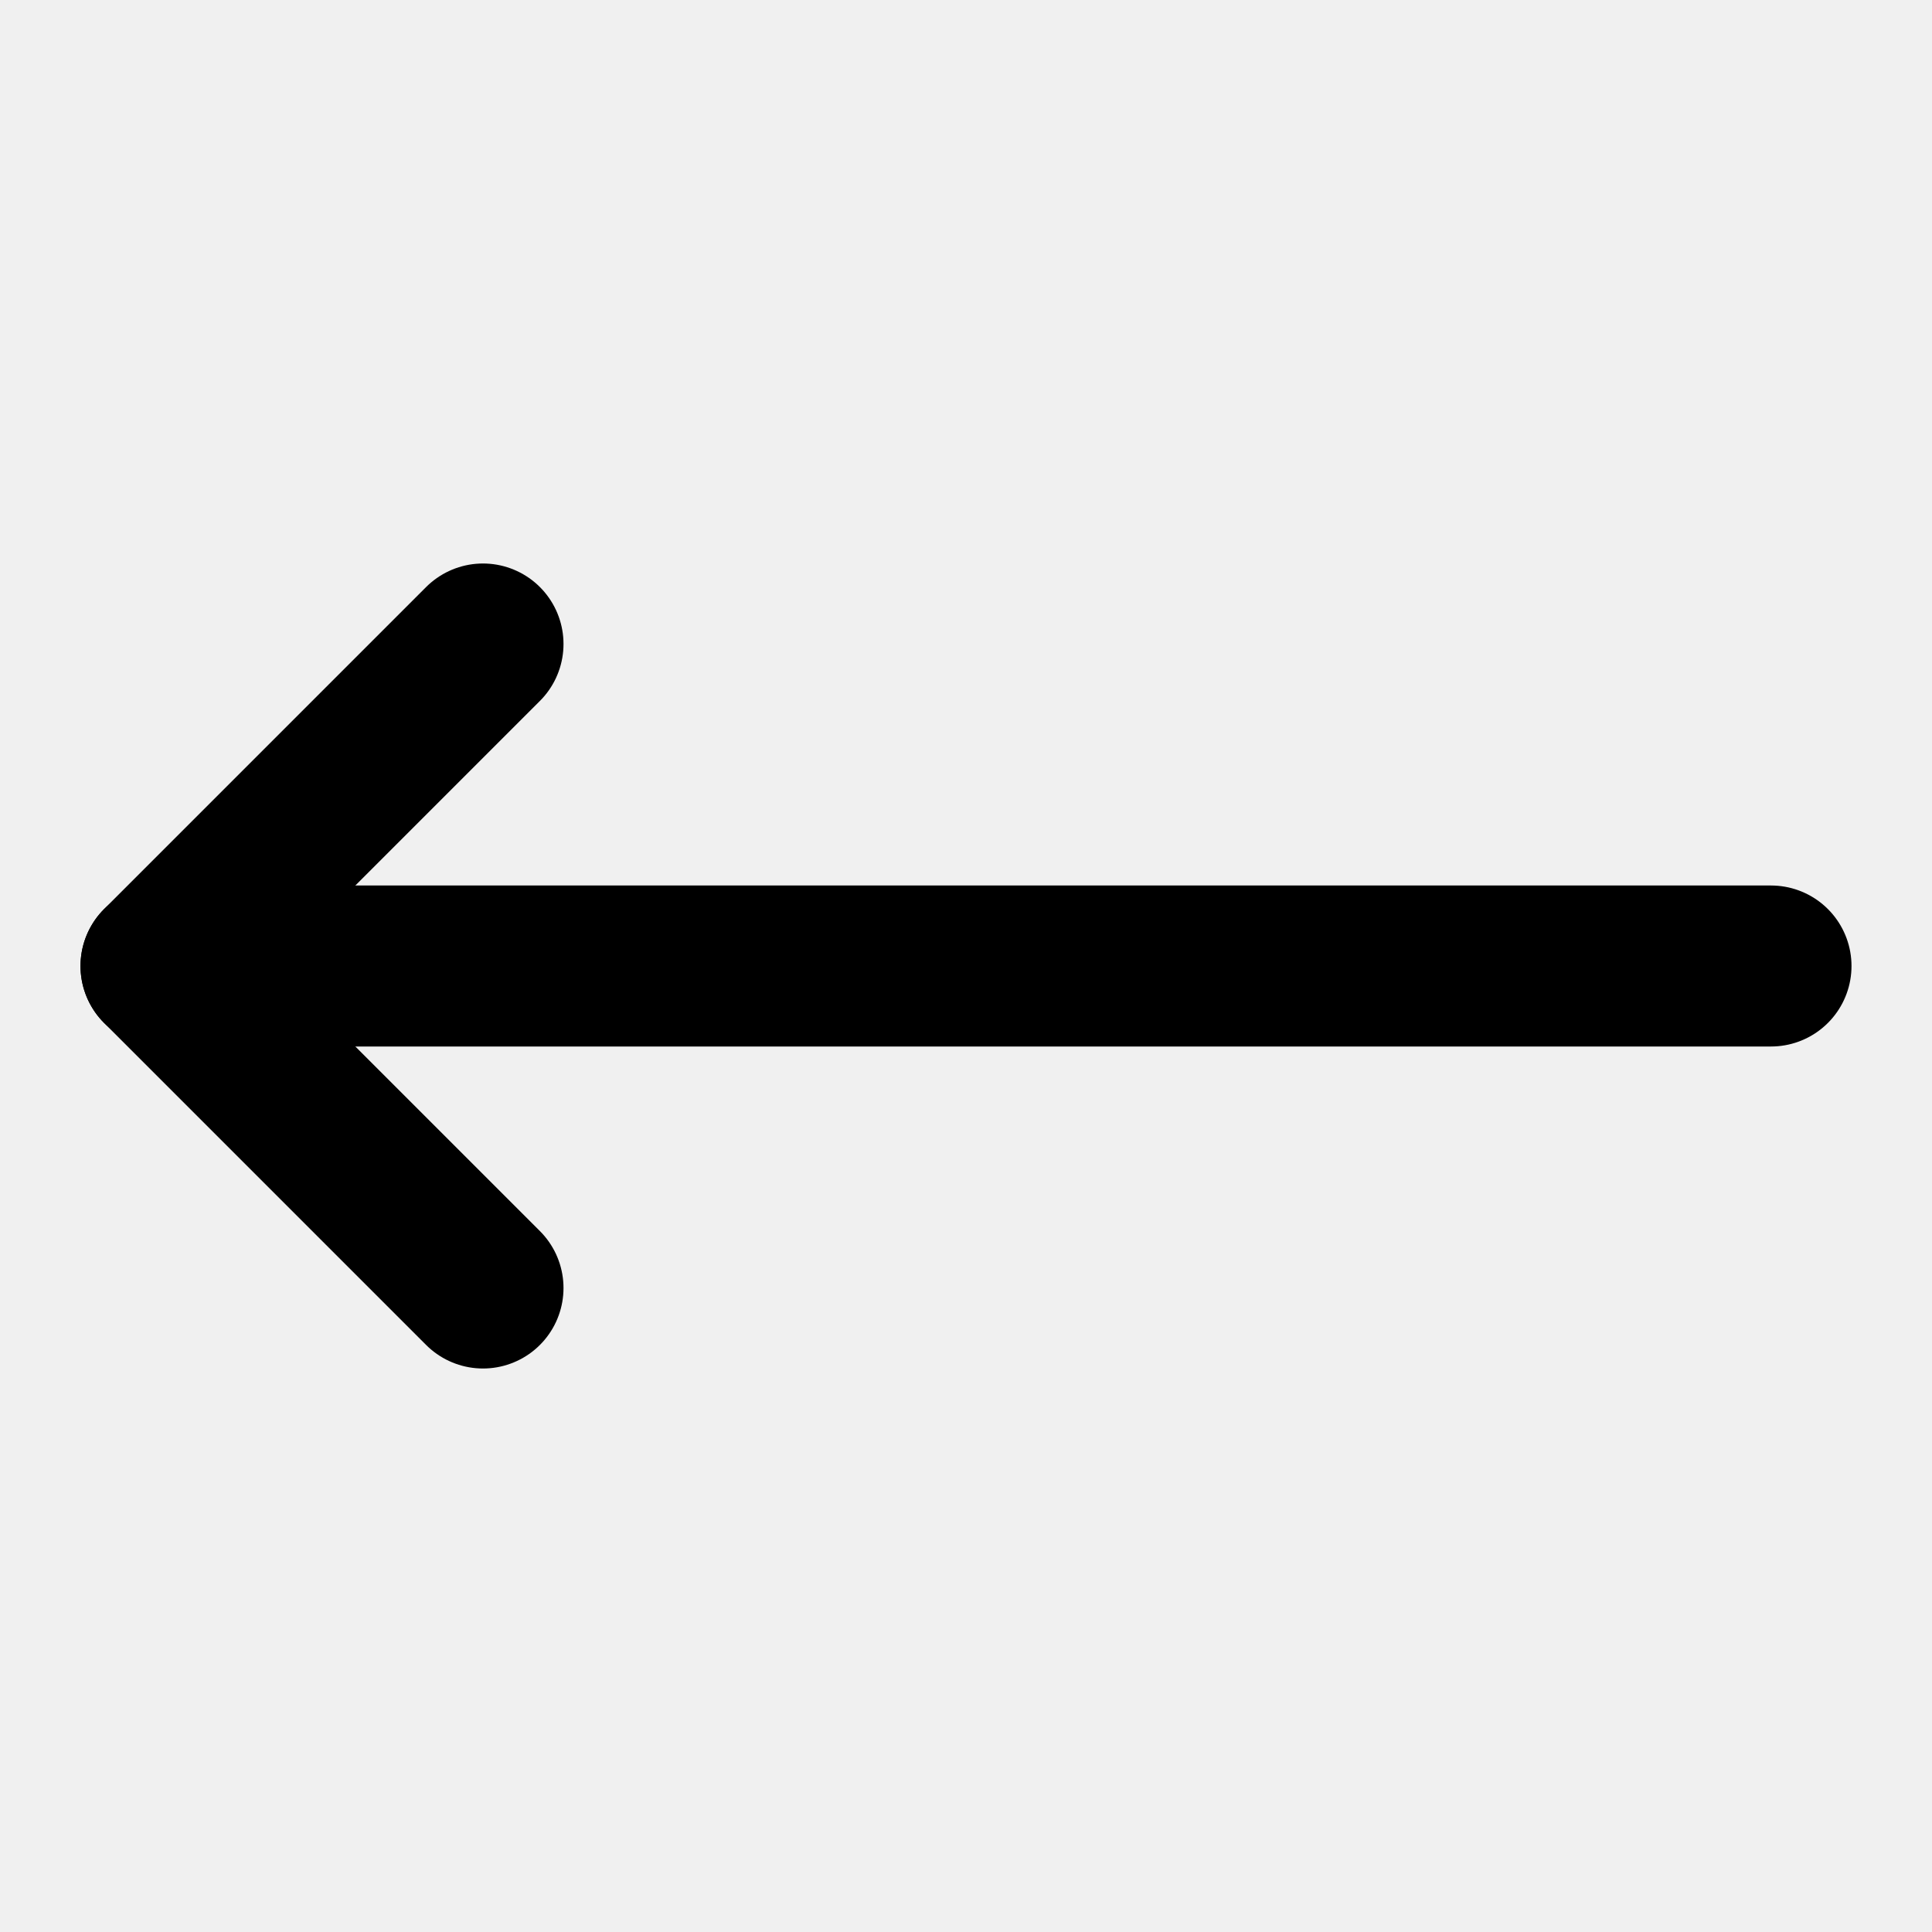
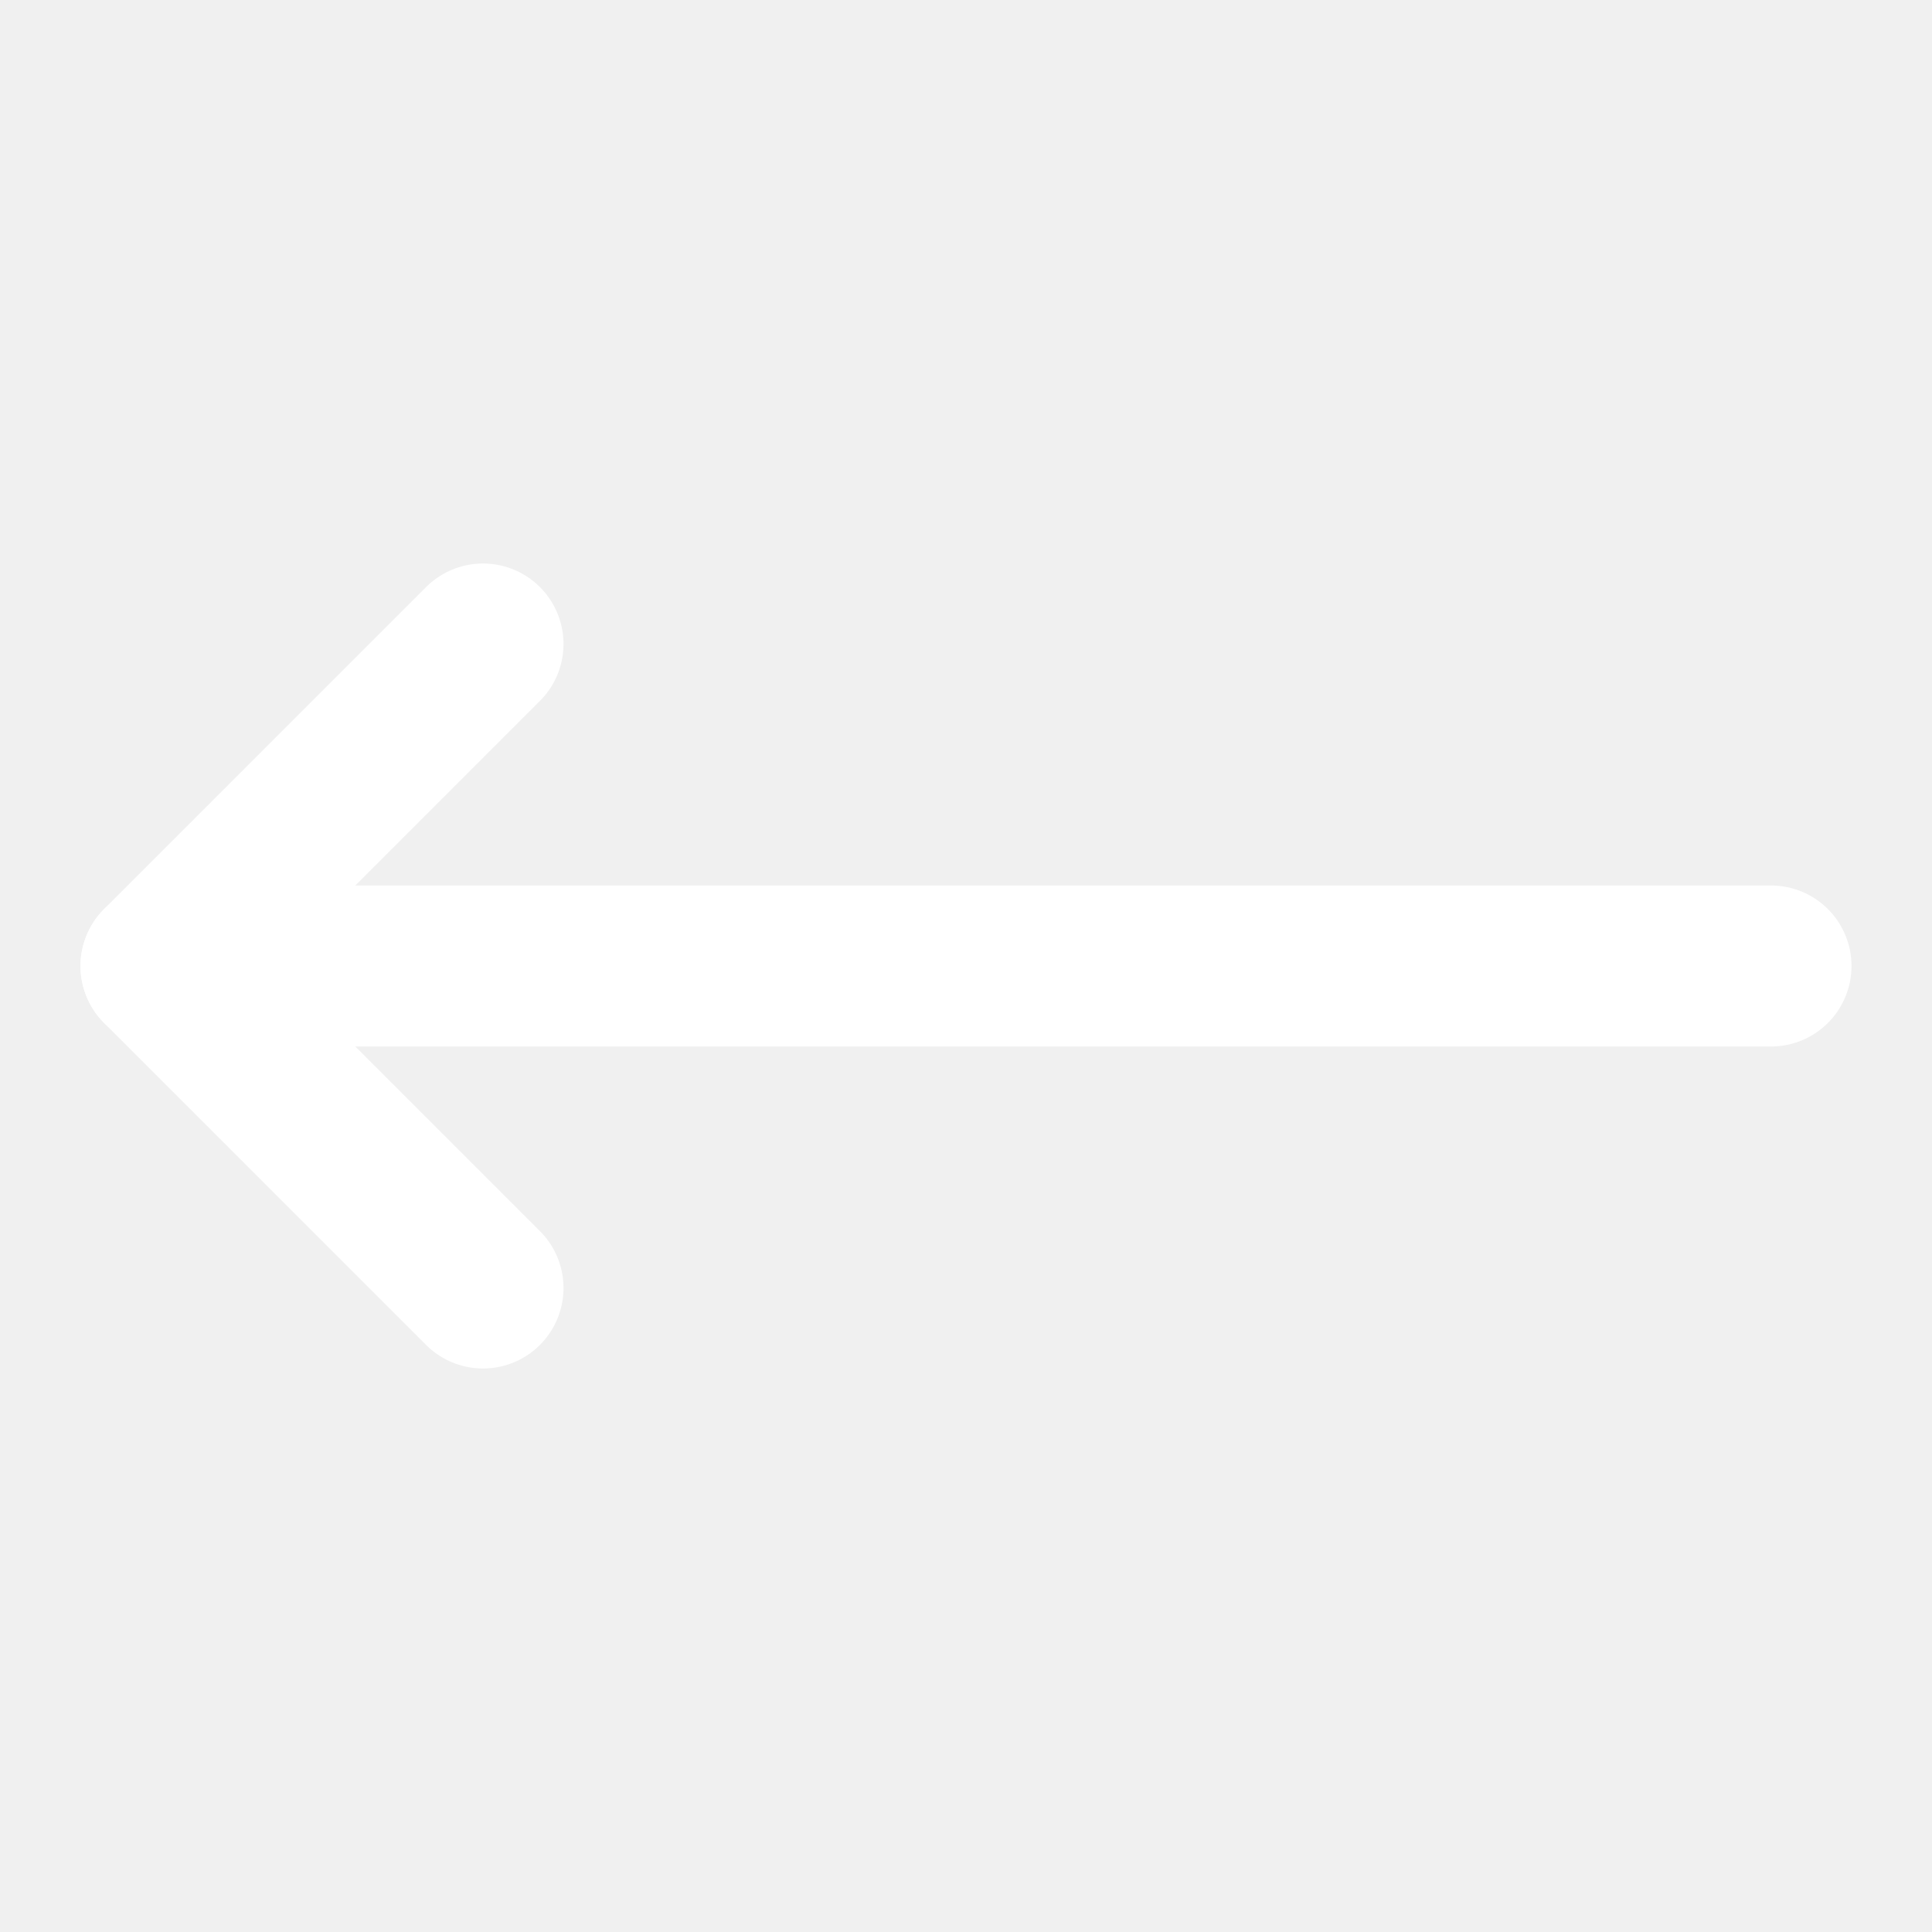
- <svg xmlns="http://www.w3.org/2000/svg" width="24" height="24" viewBox="0 0 24 24" fill="none" stroke="currentColor" stroke-width="2" stroke-linecap="round" stroke-linejoin="round" class="lucide lucide-move-left">
+ <svg xmlns="http://www.w3.org/2000/svg" width="24" height="24" viewBox="0 0 24 24" fill="none" stroke="#fff" stroke-width="2" stroke-linecap="round" stroke-linejoin="round" class="lucide lucide-move-left">
  <path d="M6 8L2 12L6 16" />
  <path d="M2 12H22" />
</svg>
